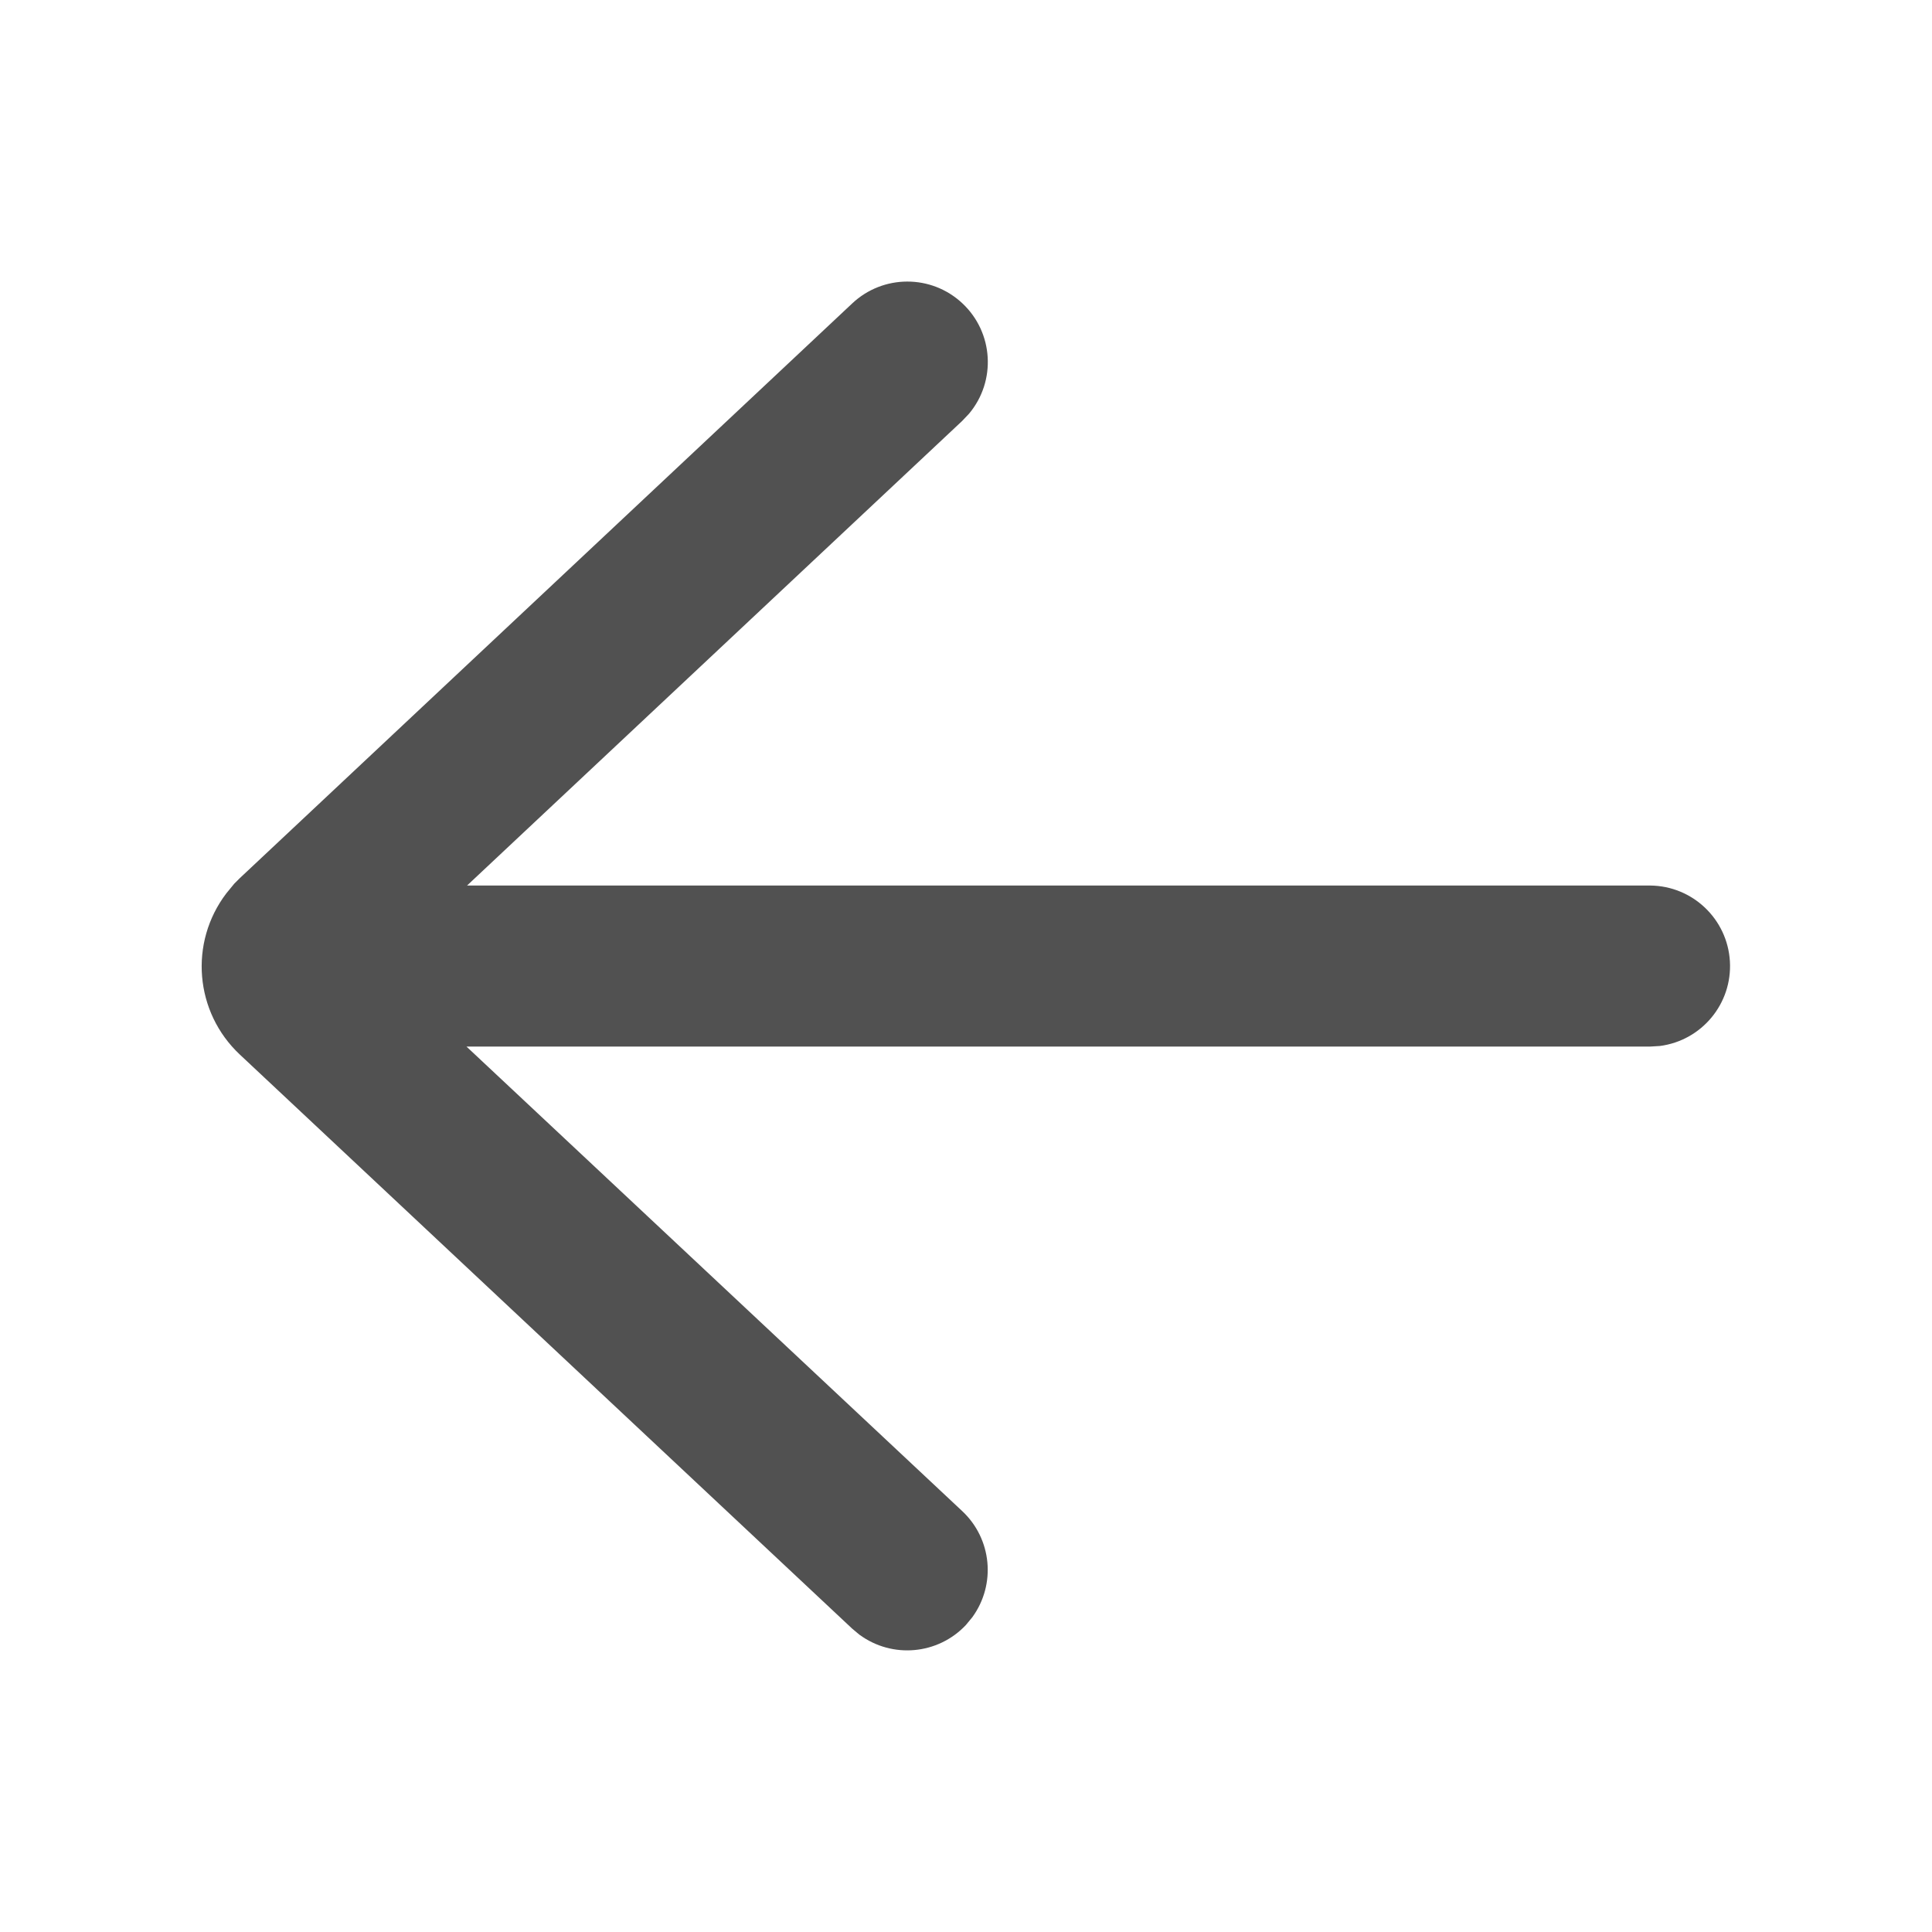
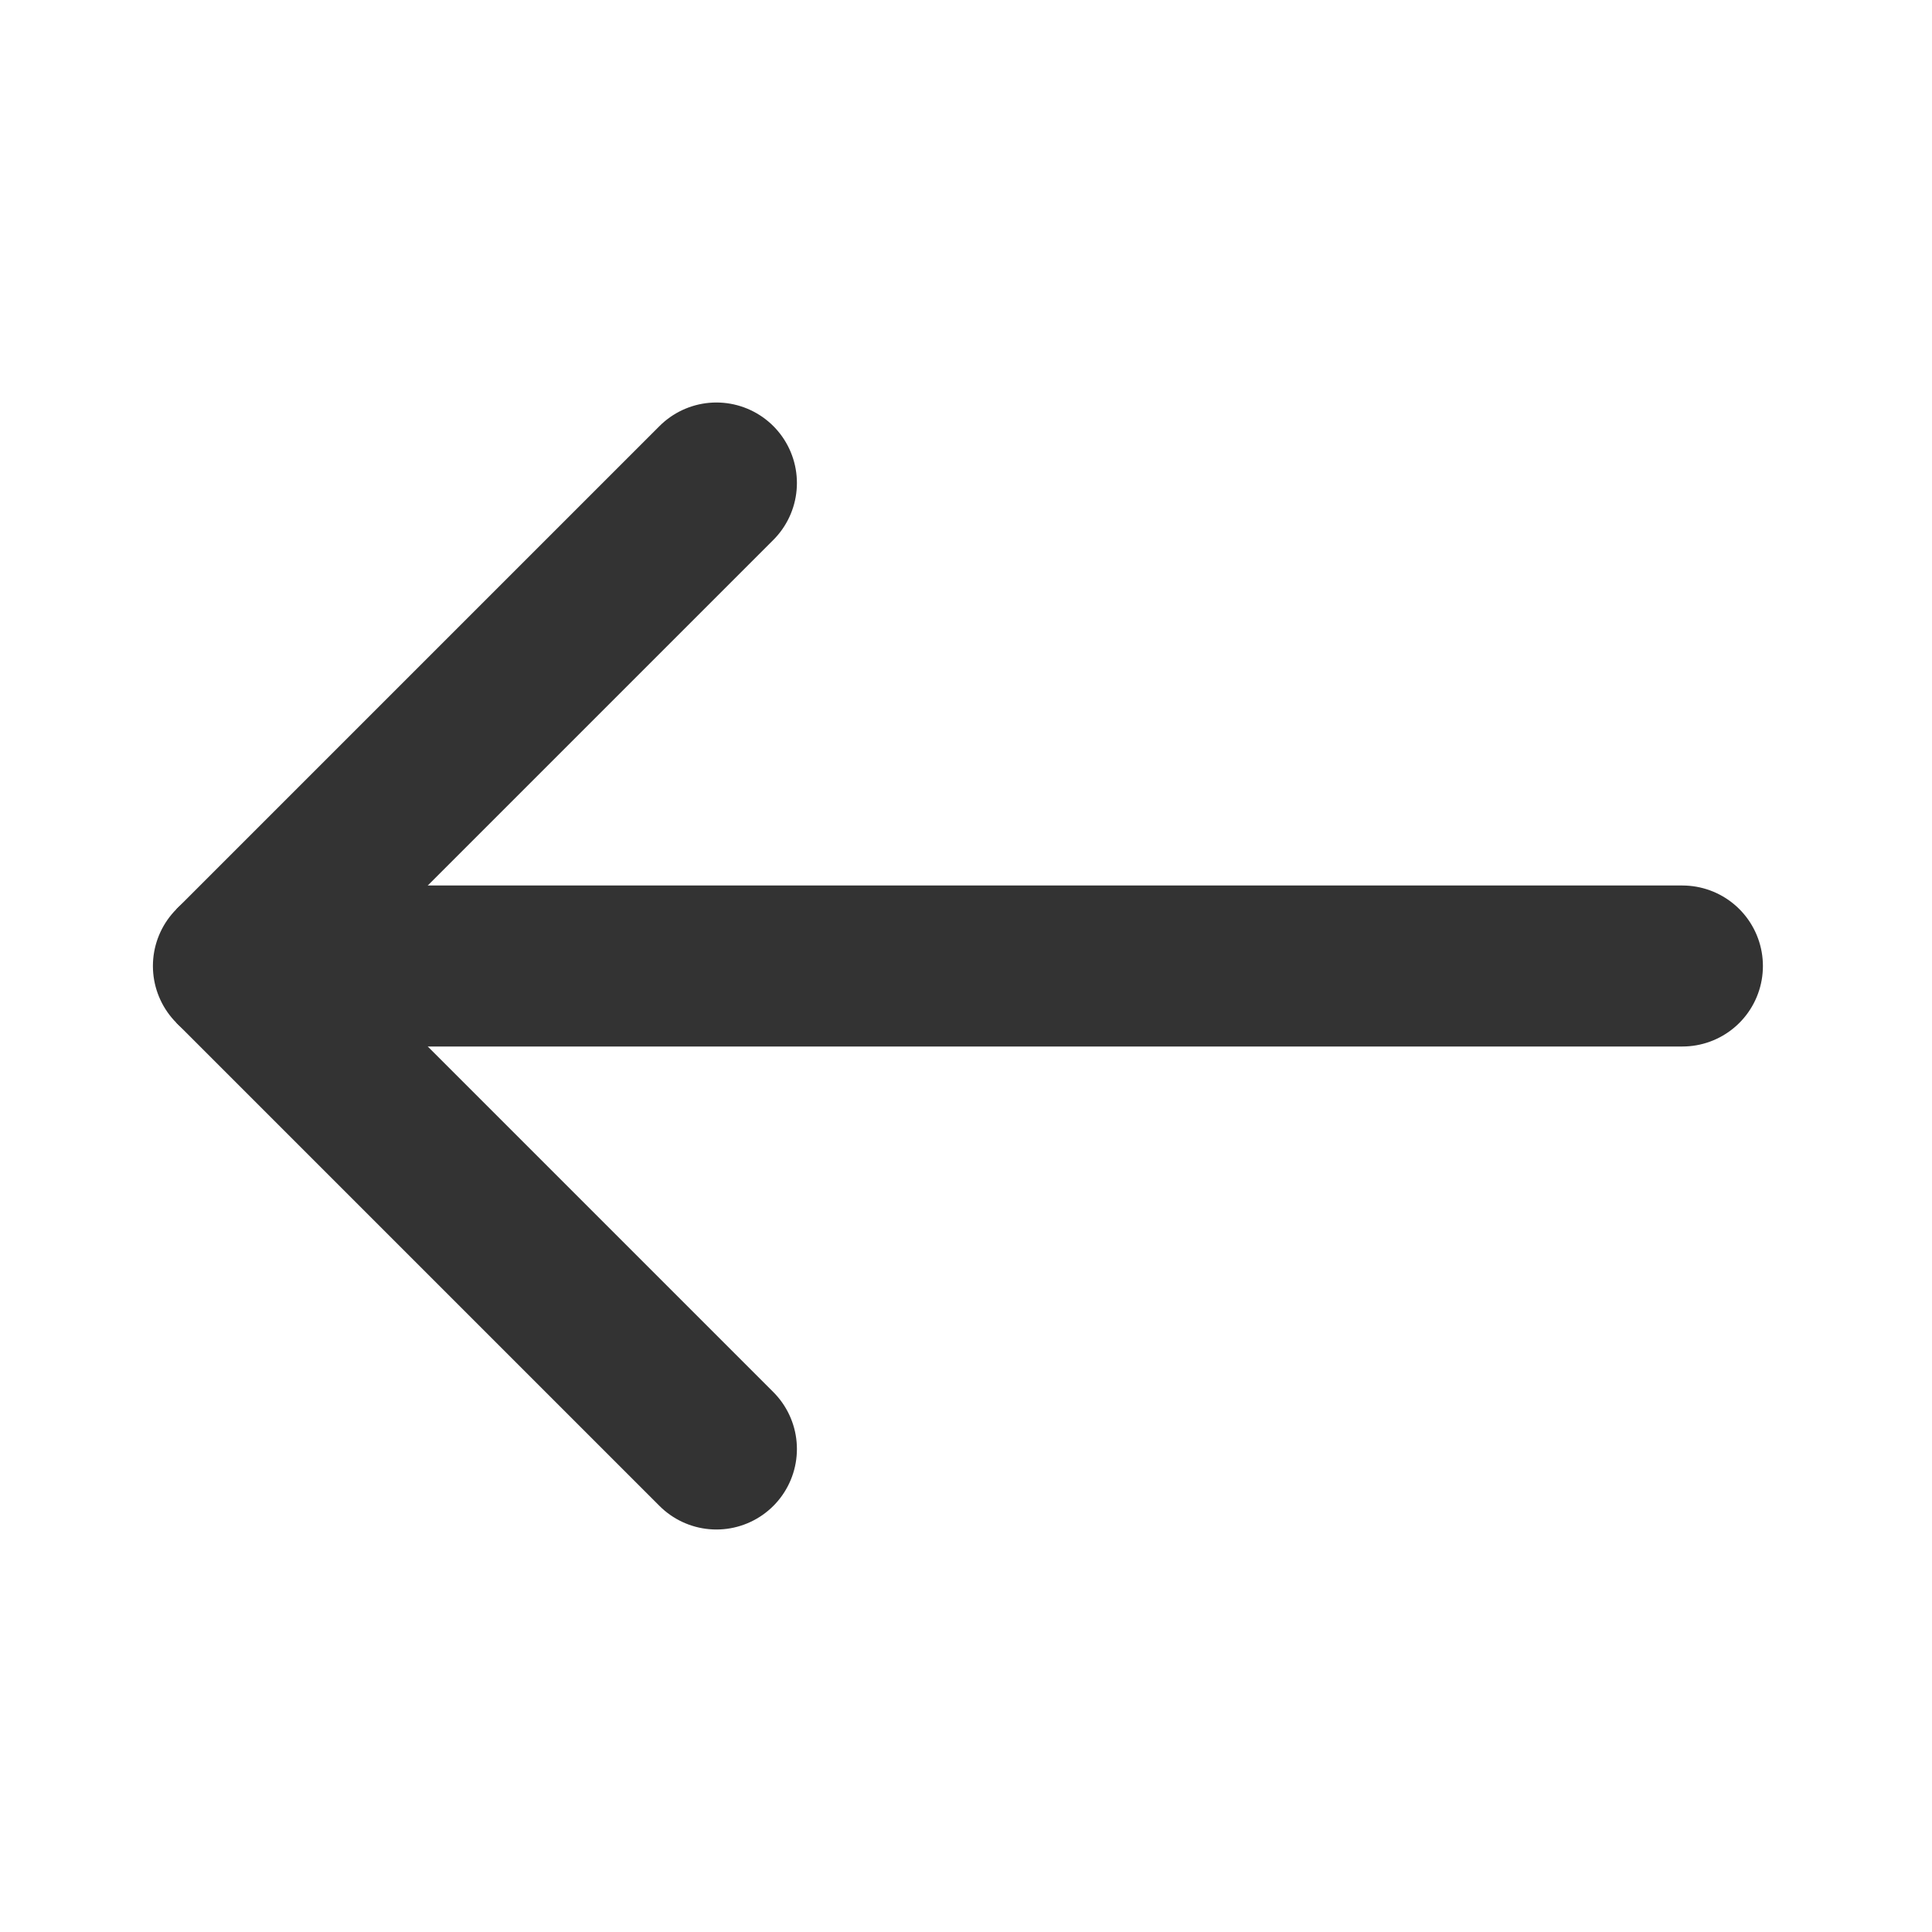
- <svg xmlns="http://www.w3.org/2000/svg" t="1743259886989" class="icon" viewBox="0 0 1024 1024" version="1.1" p-id="6284" width="200" height="200">
-   <path d="M455.731 866.611l-4.096-3.43-324.506-304.23a64 64 0 0 1-7.168-85.453l4.198-5.12 2.918-2.918L451.584 160.922a42.65 42.65 0 0 1 62.054 58.317l-3.686 3.891-262.4 246.221h627.098a42.701 42.701 0 0 1 5.12 85.043l-5.12 0.307H247.245l262.707 246.17a42.65 42.65 0 0 1 5.376 56.32l-3.43 4.147a42.701 42.701 0 0 1-56.32 5.12z" fill="#515151" p-id="6285" />
+ <svg xmlns="http://www.w3.org/2000/svg" width="24" height="24" viewBox="0 0 48 48" fill="none">
+   <path d="M5.799 24H41.799" stroke="#333" stroke-width="4" stroke-linecap="round" stroke-linejoin="bevel" />
+   <path d="M17.799 36L5.799 24L17.799 12" stroke="#333" stroke-width="4" stroke-linecap="round" stroke-linejoin="bevel" />
</svg>
